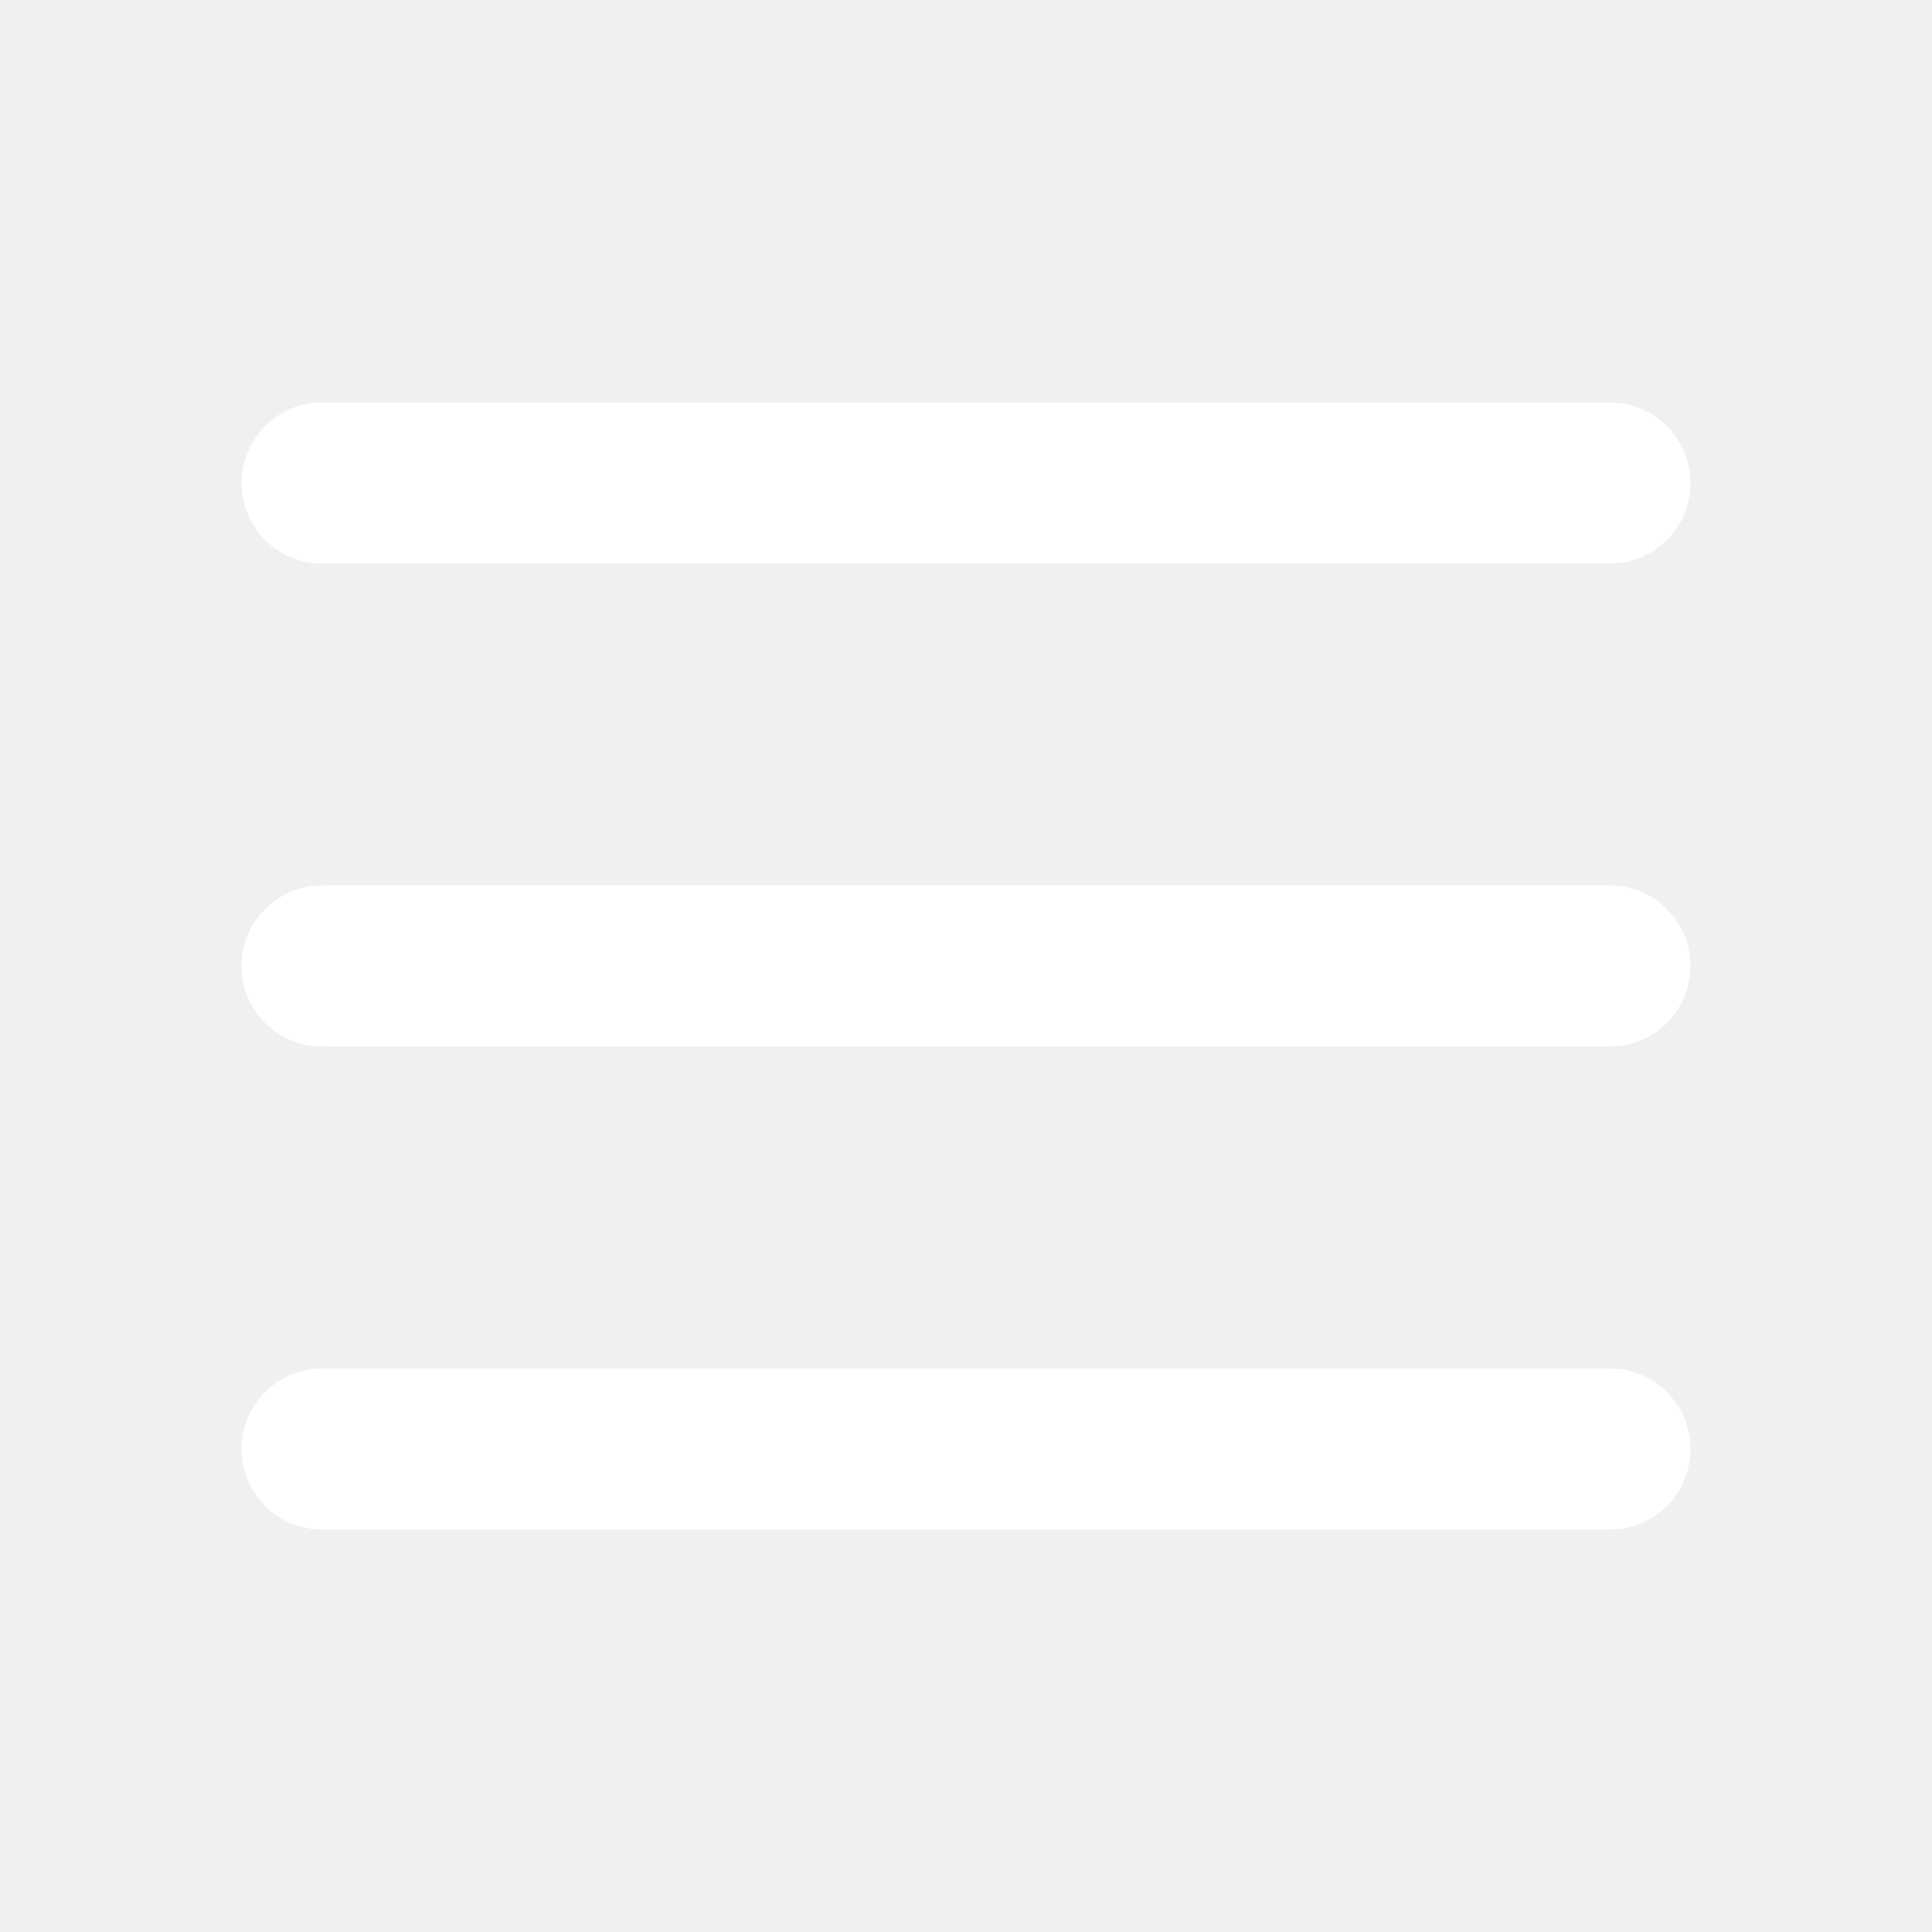
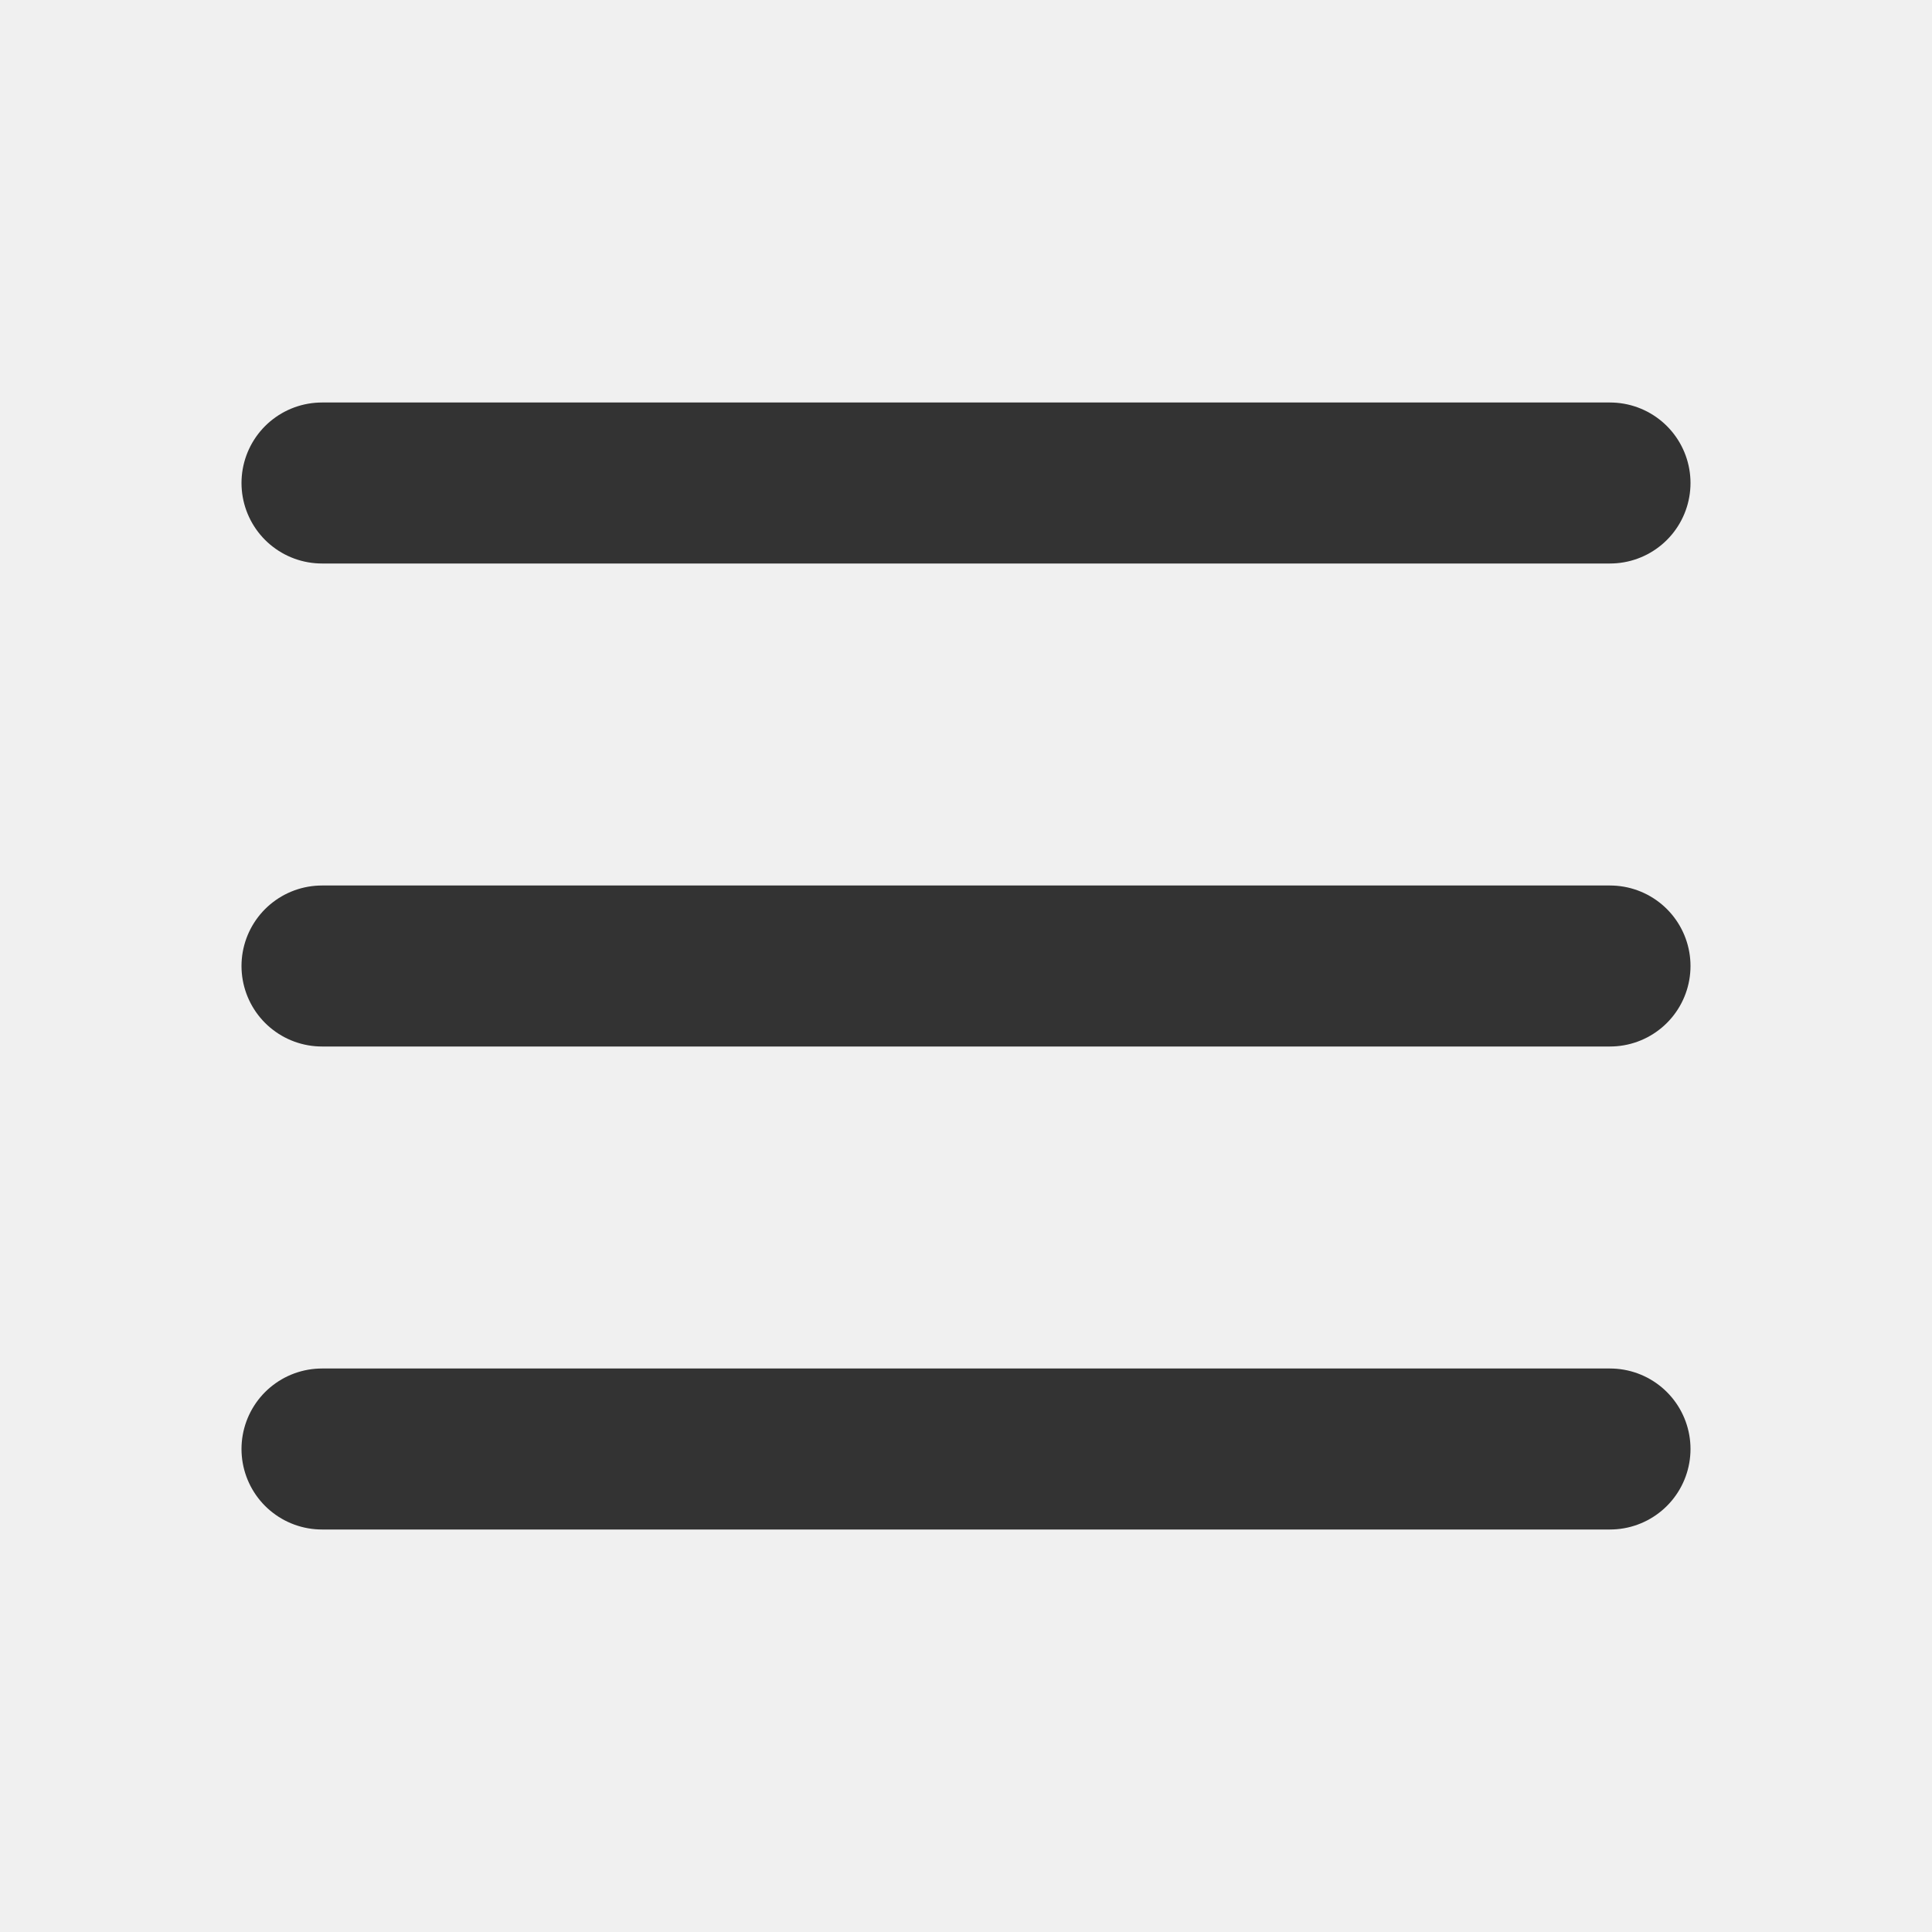
<svg xmlns="http://www.w3.org/2000/svg" height="40px" viewBox="0 0 24 24" fill="none" stroke="#FFFFFF">
  <g id="SVGRepo_bgCarrier" stroke-width="0" />
  <g id="SVGRepo_tracerCarrier" stroke-linecap="round" stroke-linejoin="round" />
  <g id="SVGRepo_iconCarrier">
-     <path d="M4 6L20 6" stroke="#FFFFFF" stroke-width="2" stroke-linecap="round" />
-     <path d="M4 12L20 12" stroke="#FFFFFF" stroke-width="2" stroke-linecap="round" />
-     <path d="M4 18L20 18" stroke="#FFFFFF" stroke-width="2" stroke-linecap="round" />
+     <path d="M4 6L20 6" stroke="#333333" stroke-width="2" stroke-linecap="round" />
+     <path d="M4 12L20 12" stroke="#333333" stroke-width="2" stroke-linecap="round" />
+     <path d="M4 18L20 18" stroke="#333333" stroke-width="2" stroke-linecap="round" />
  </g>
</svg>
